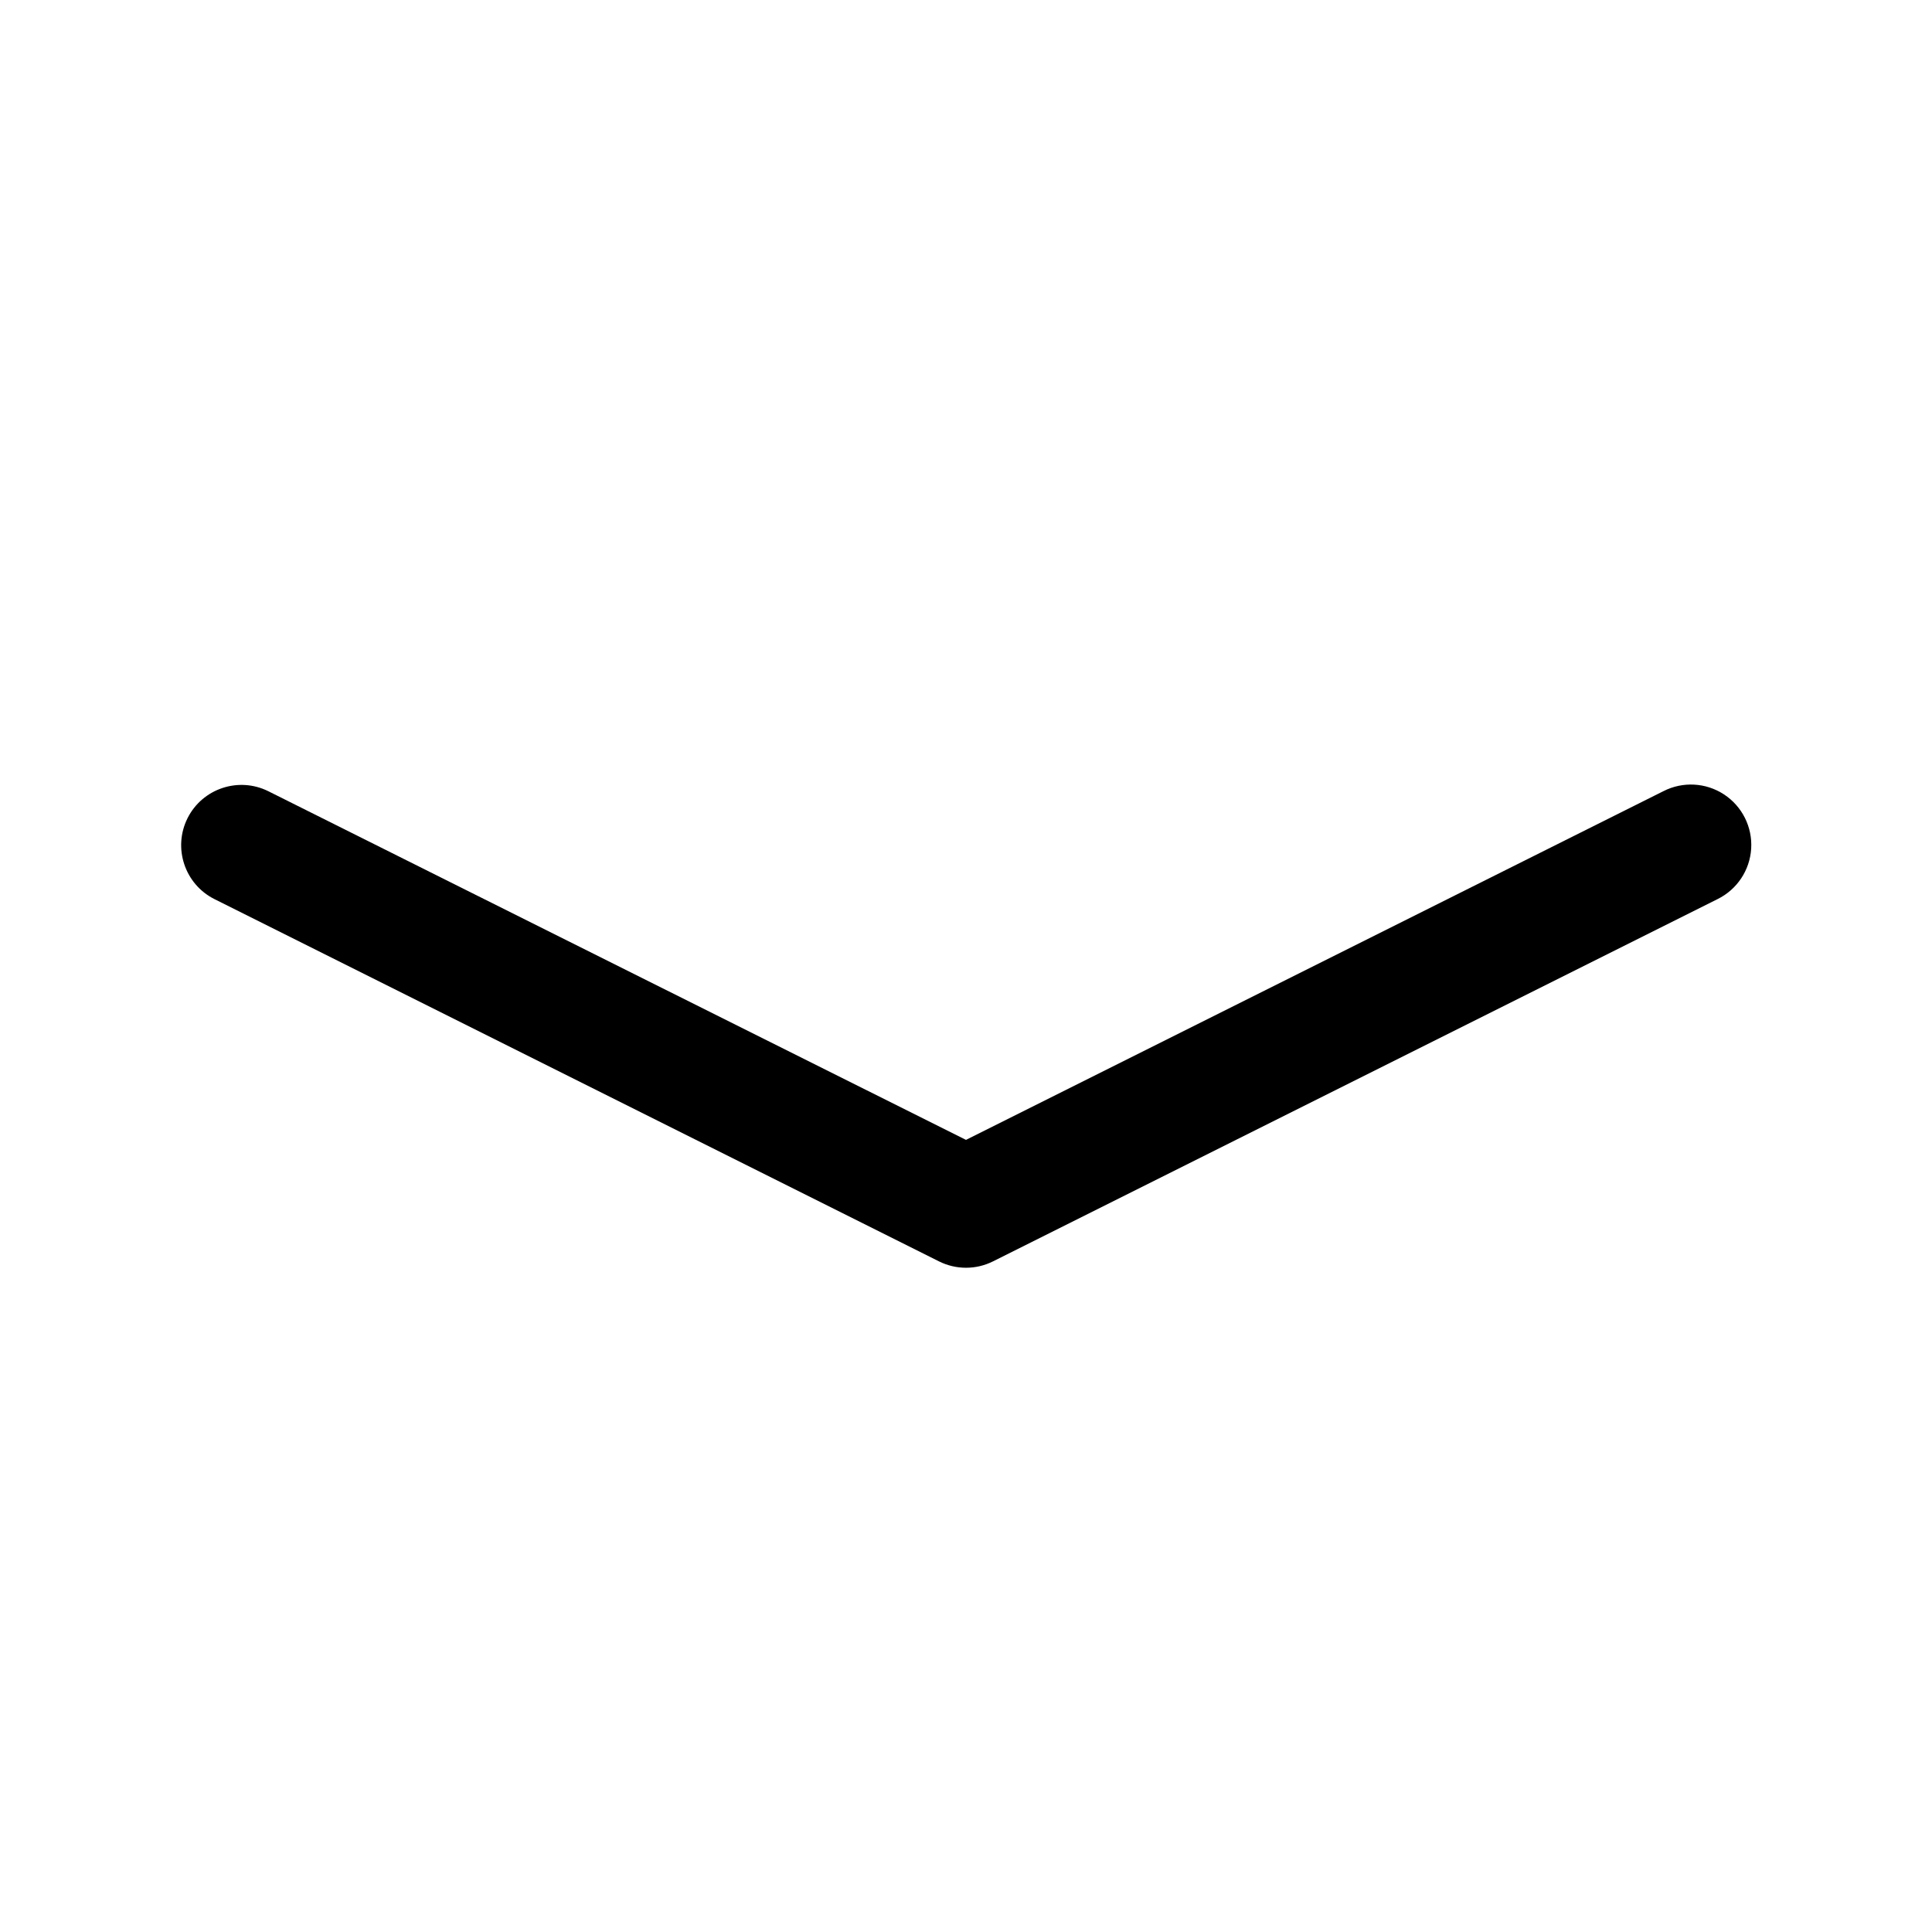
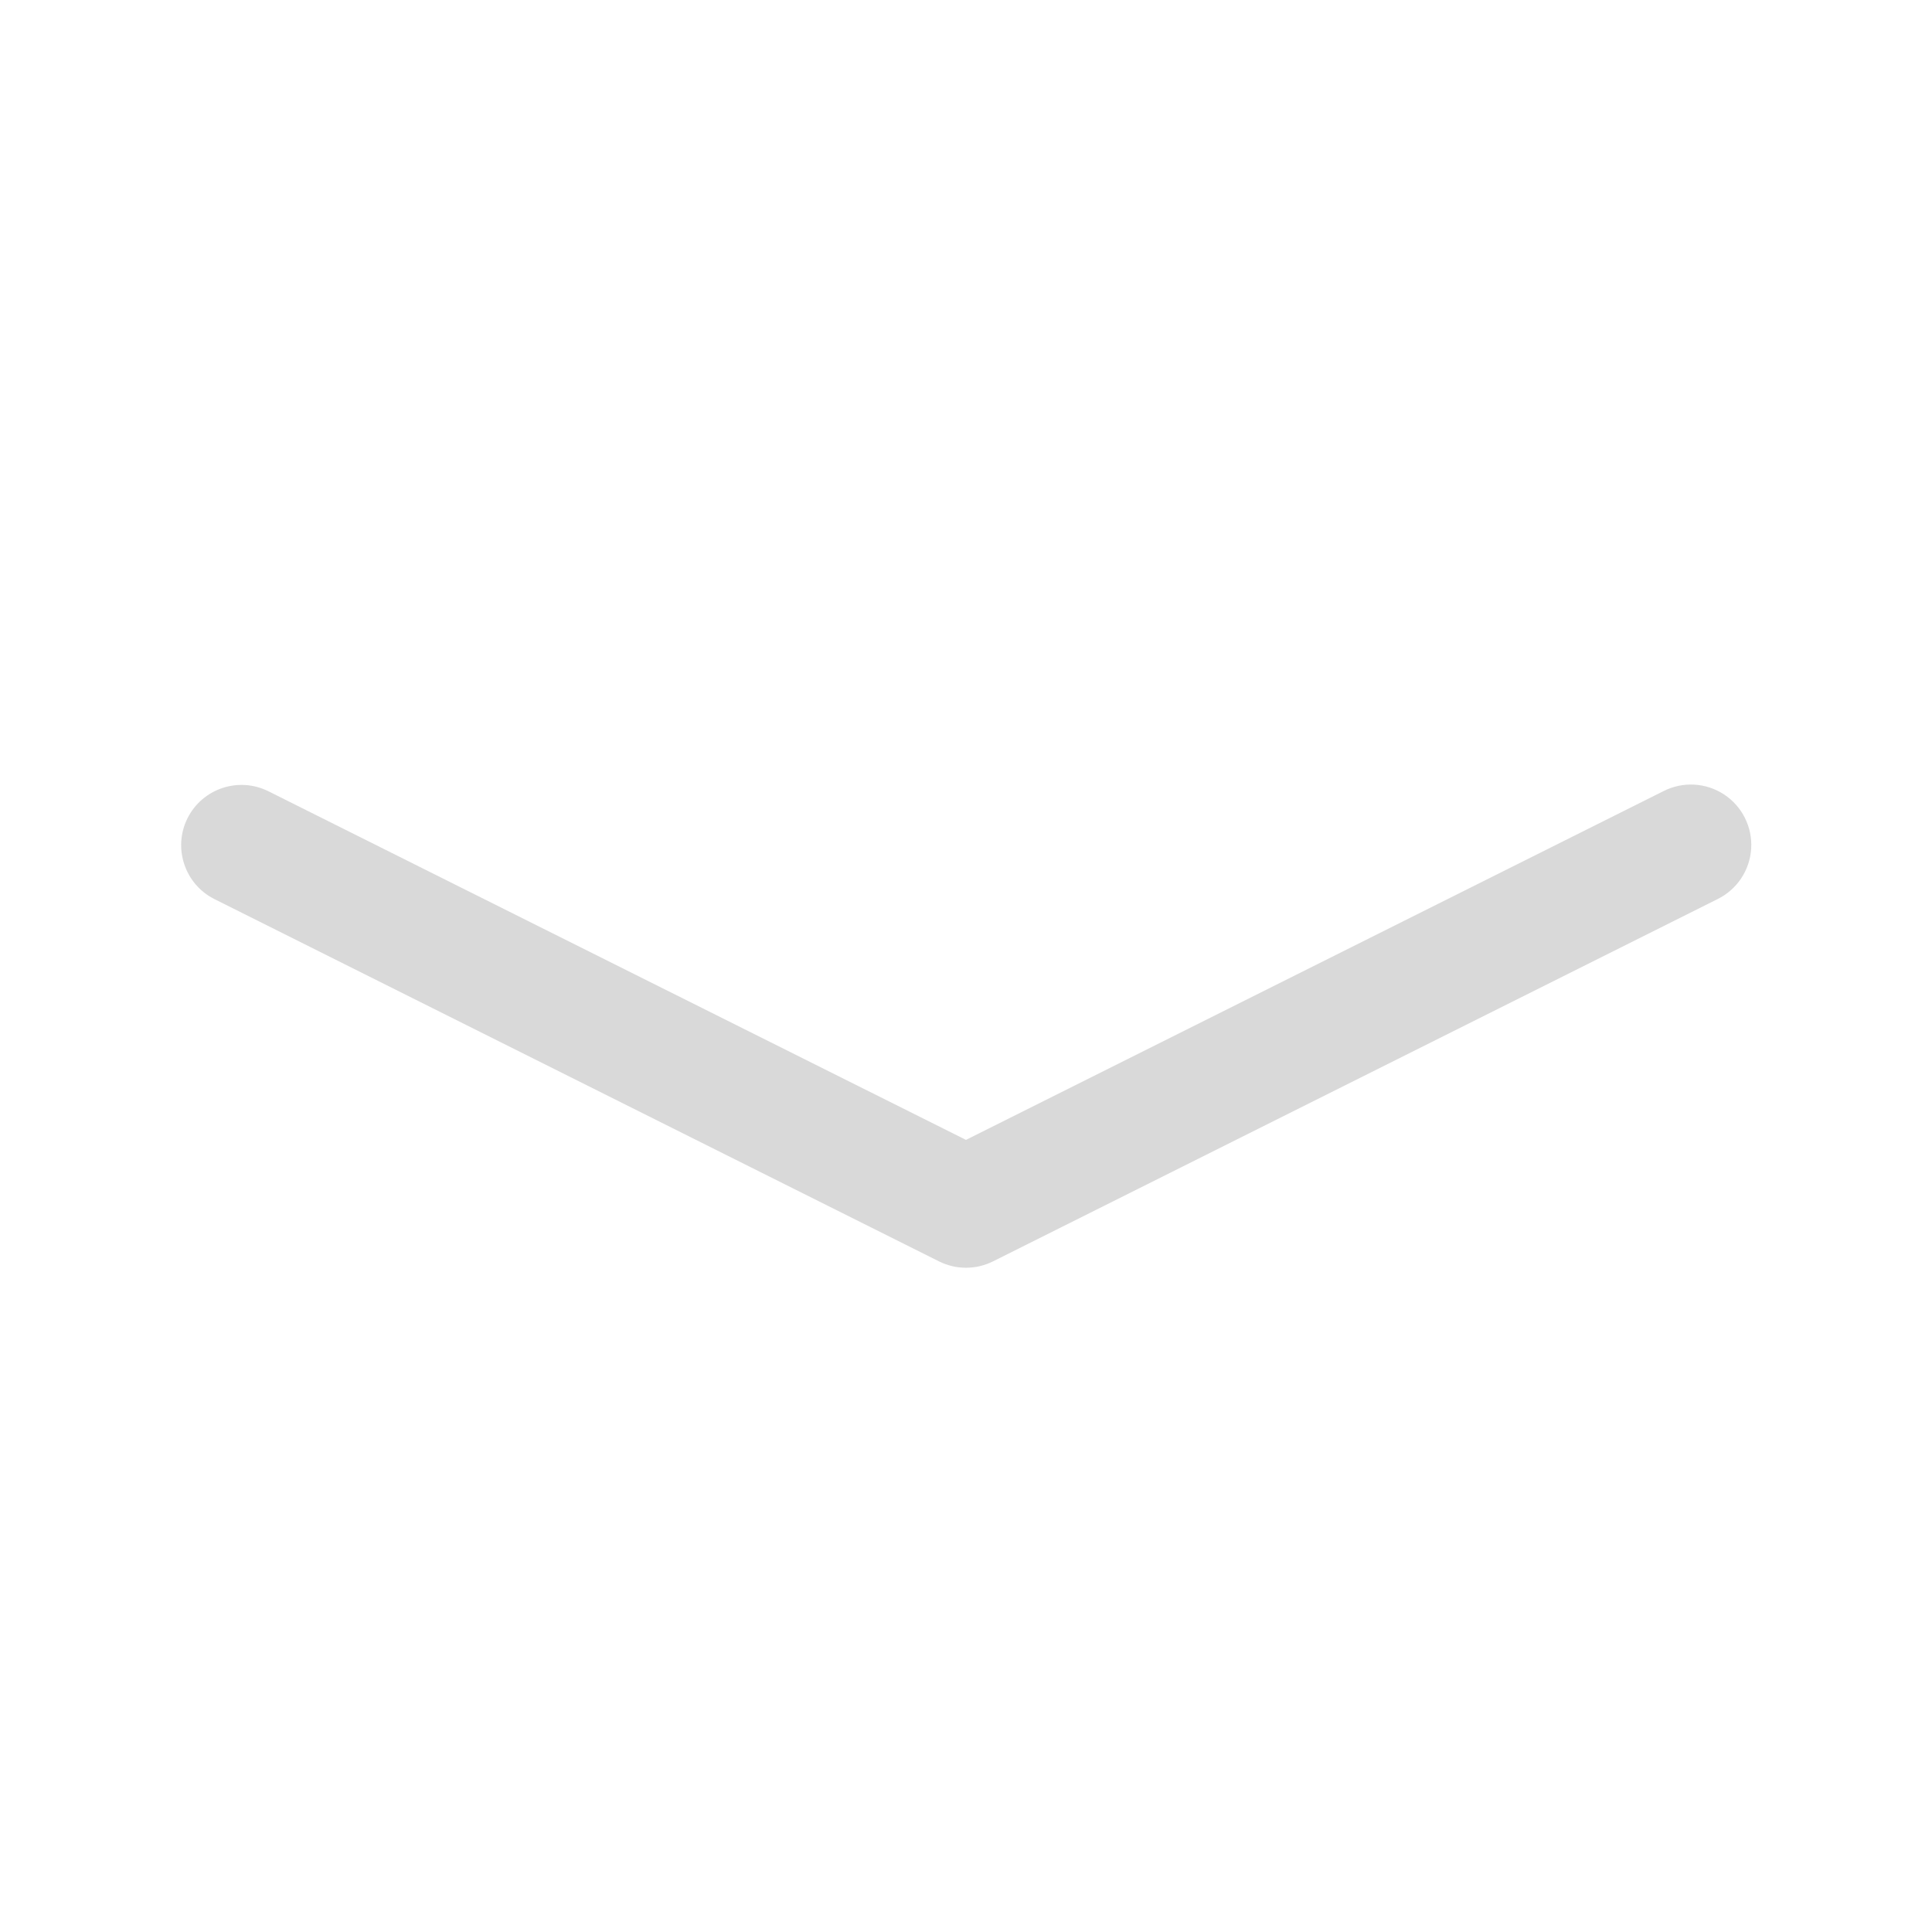
- <svg xmlns="http://www.w3.org/2000/svg" width="16" height="16" fill="currentColor" class="bi bi-chevron-compact-down" viewBox="0 0 16 16">
+ <svg xmlns="http://www.w3.org/2000/svg" width="46" height="46" fill="#D9D9D9" class="bi bi-chevron-compact-down" viewBox="0 0 16 16">
  <path fill-rule="evenodd" d="M1.553 6.776a.5.5 0 0 1 .67-.223L8 9.44l5.776-2.888a.5.5 0 1 1 .448.894l-6 3a.5.5 0 0 1-.448 0l-6-3a.5.5 0 0 1-.223-.67" />
</svg>
